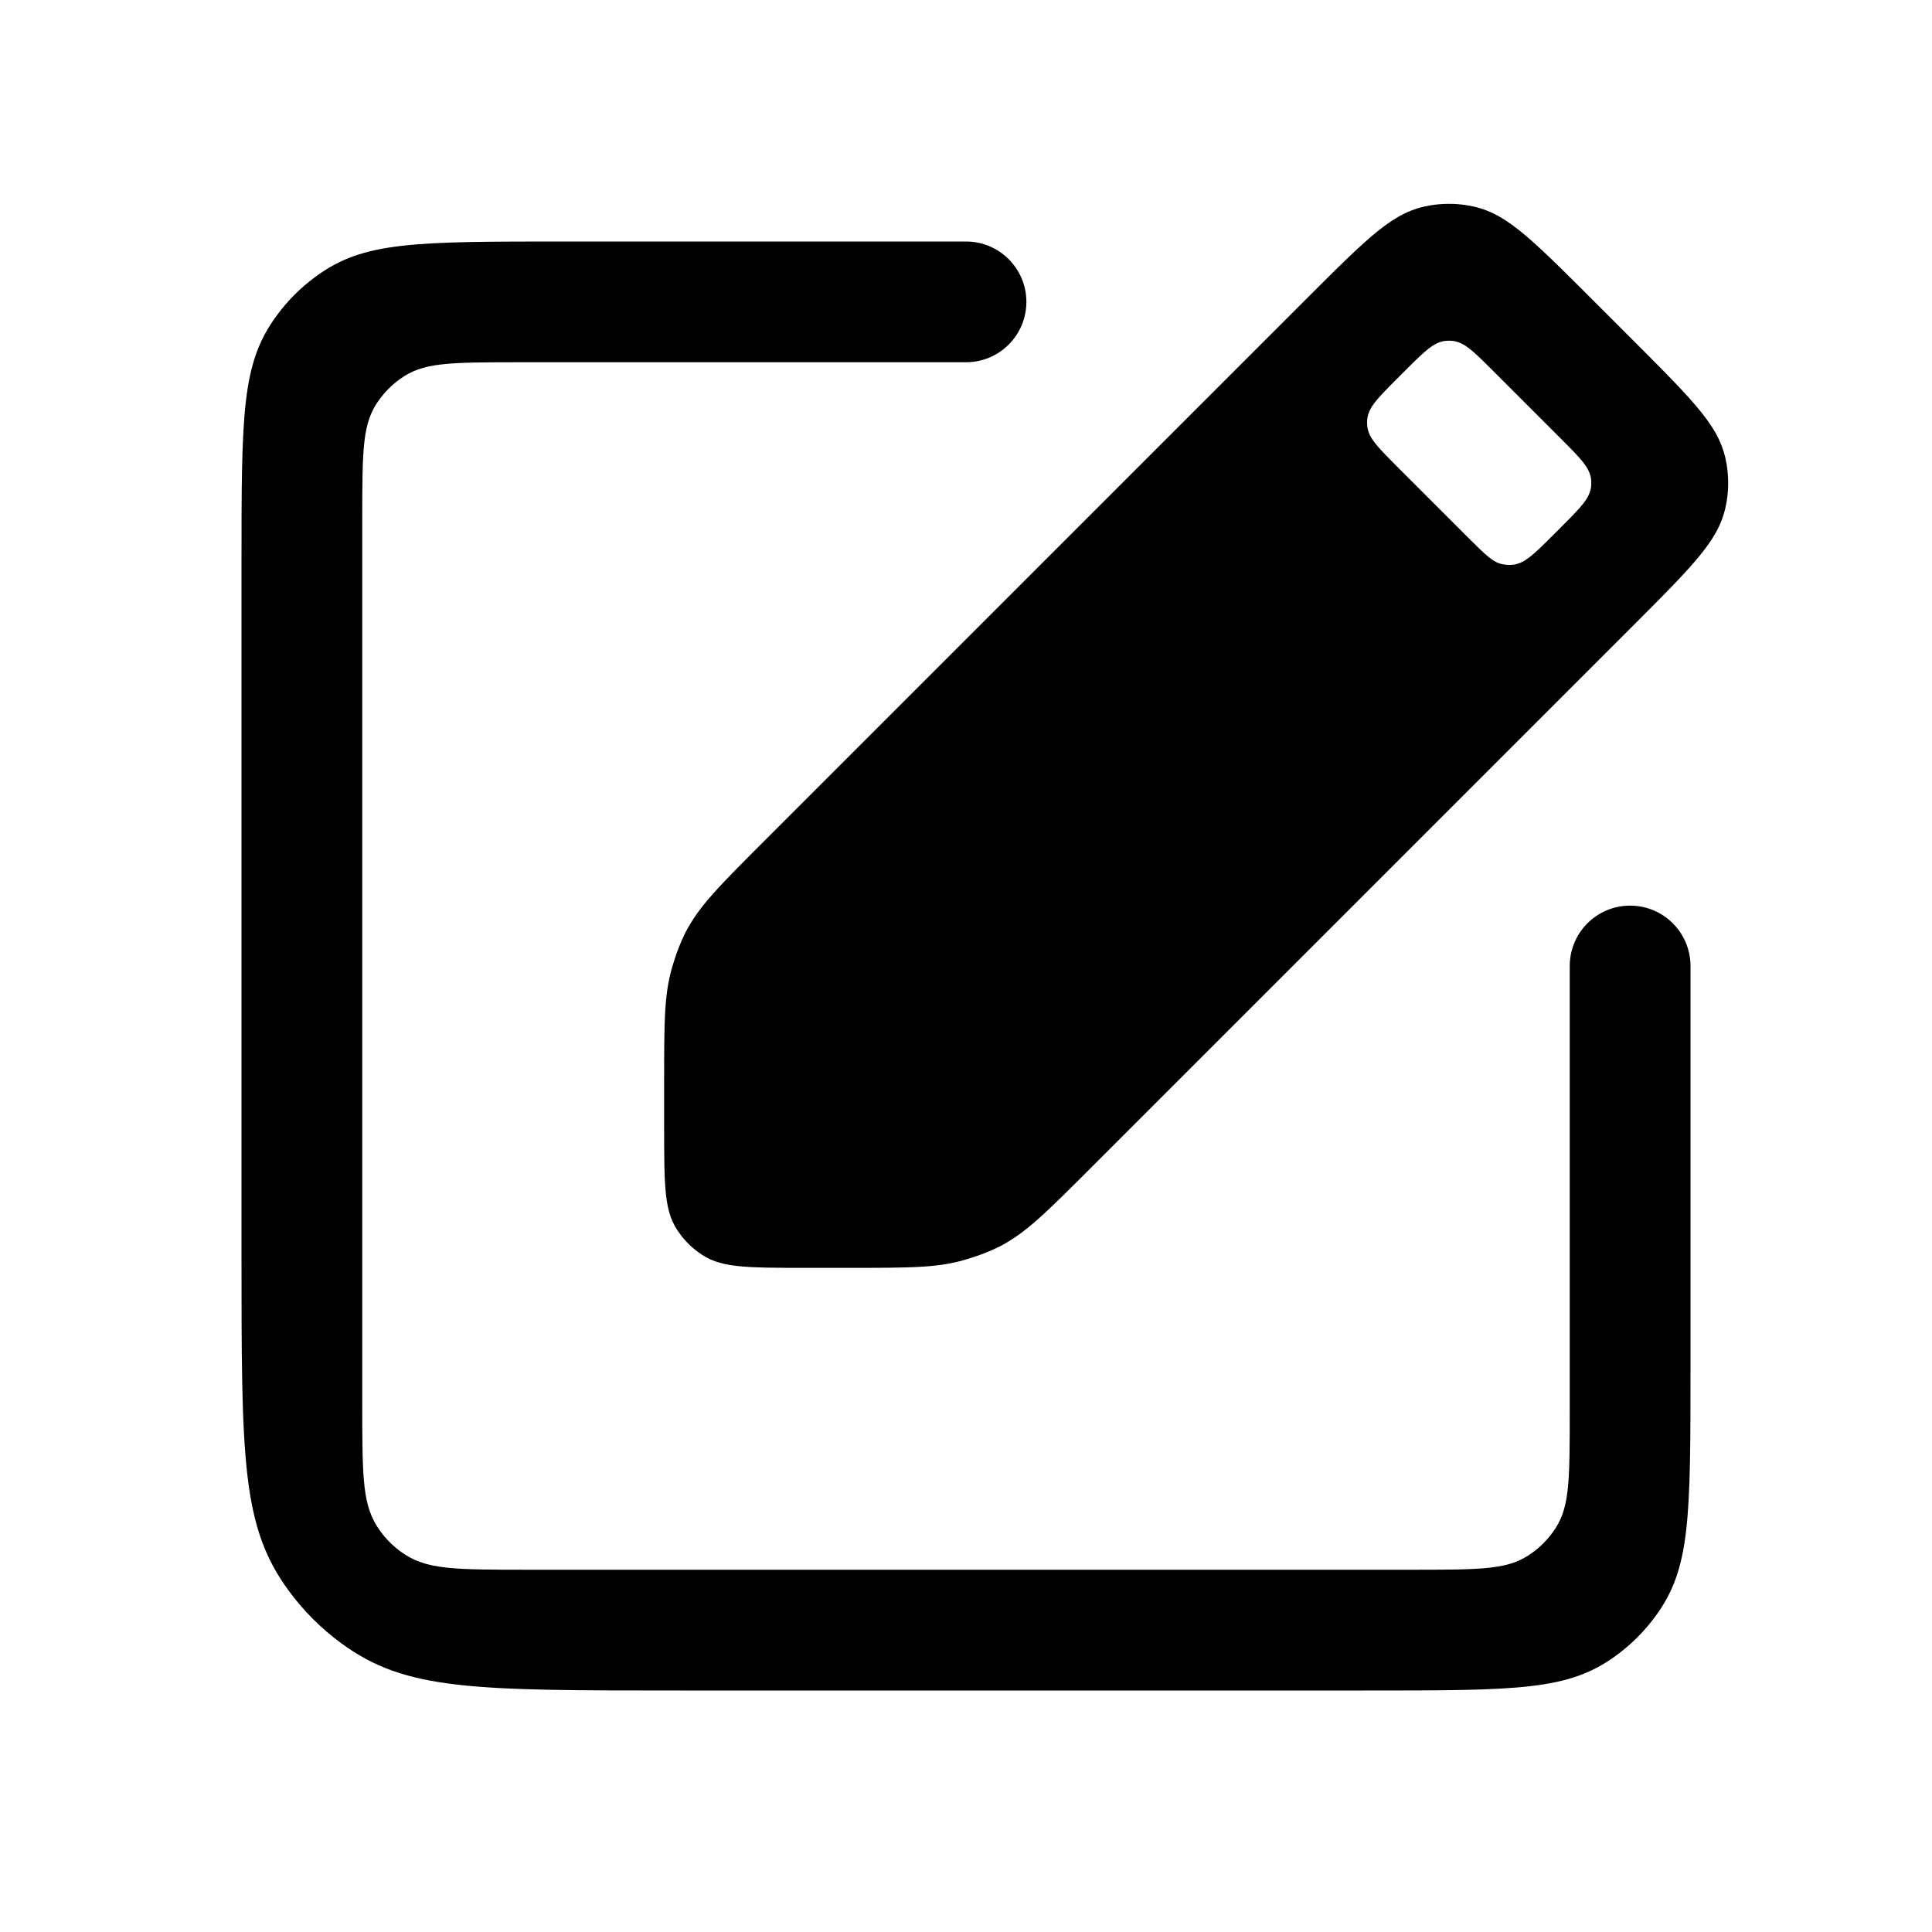
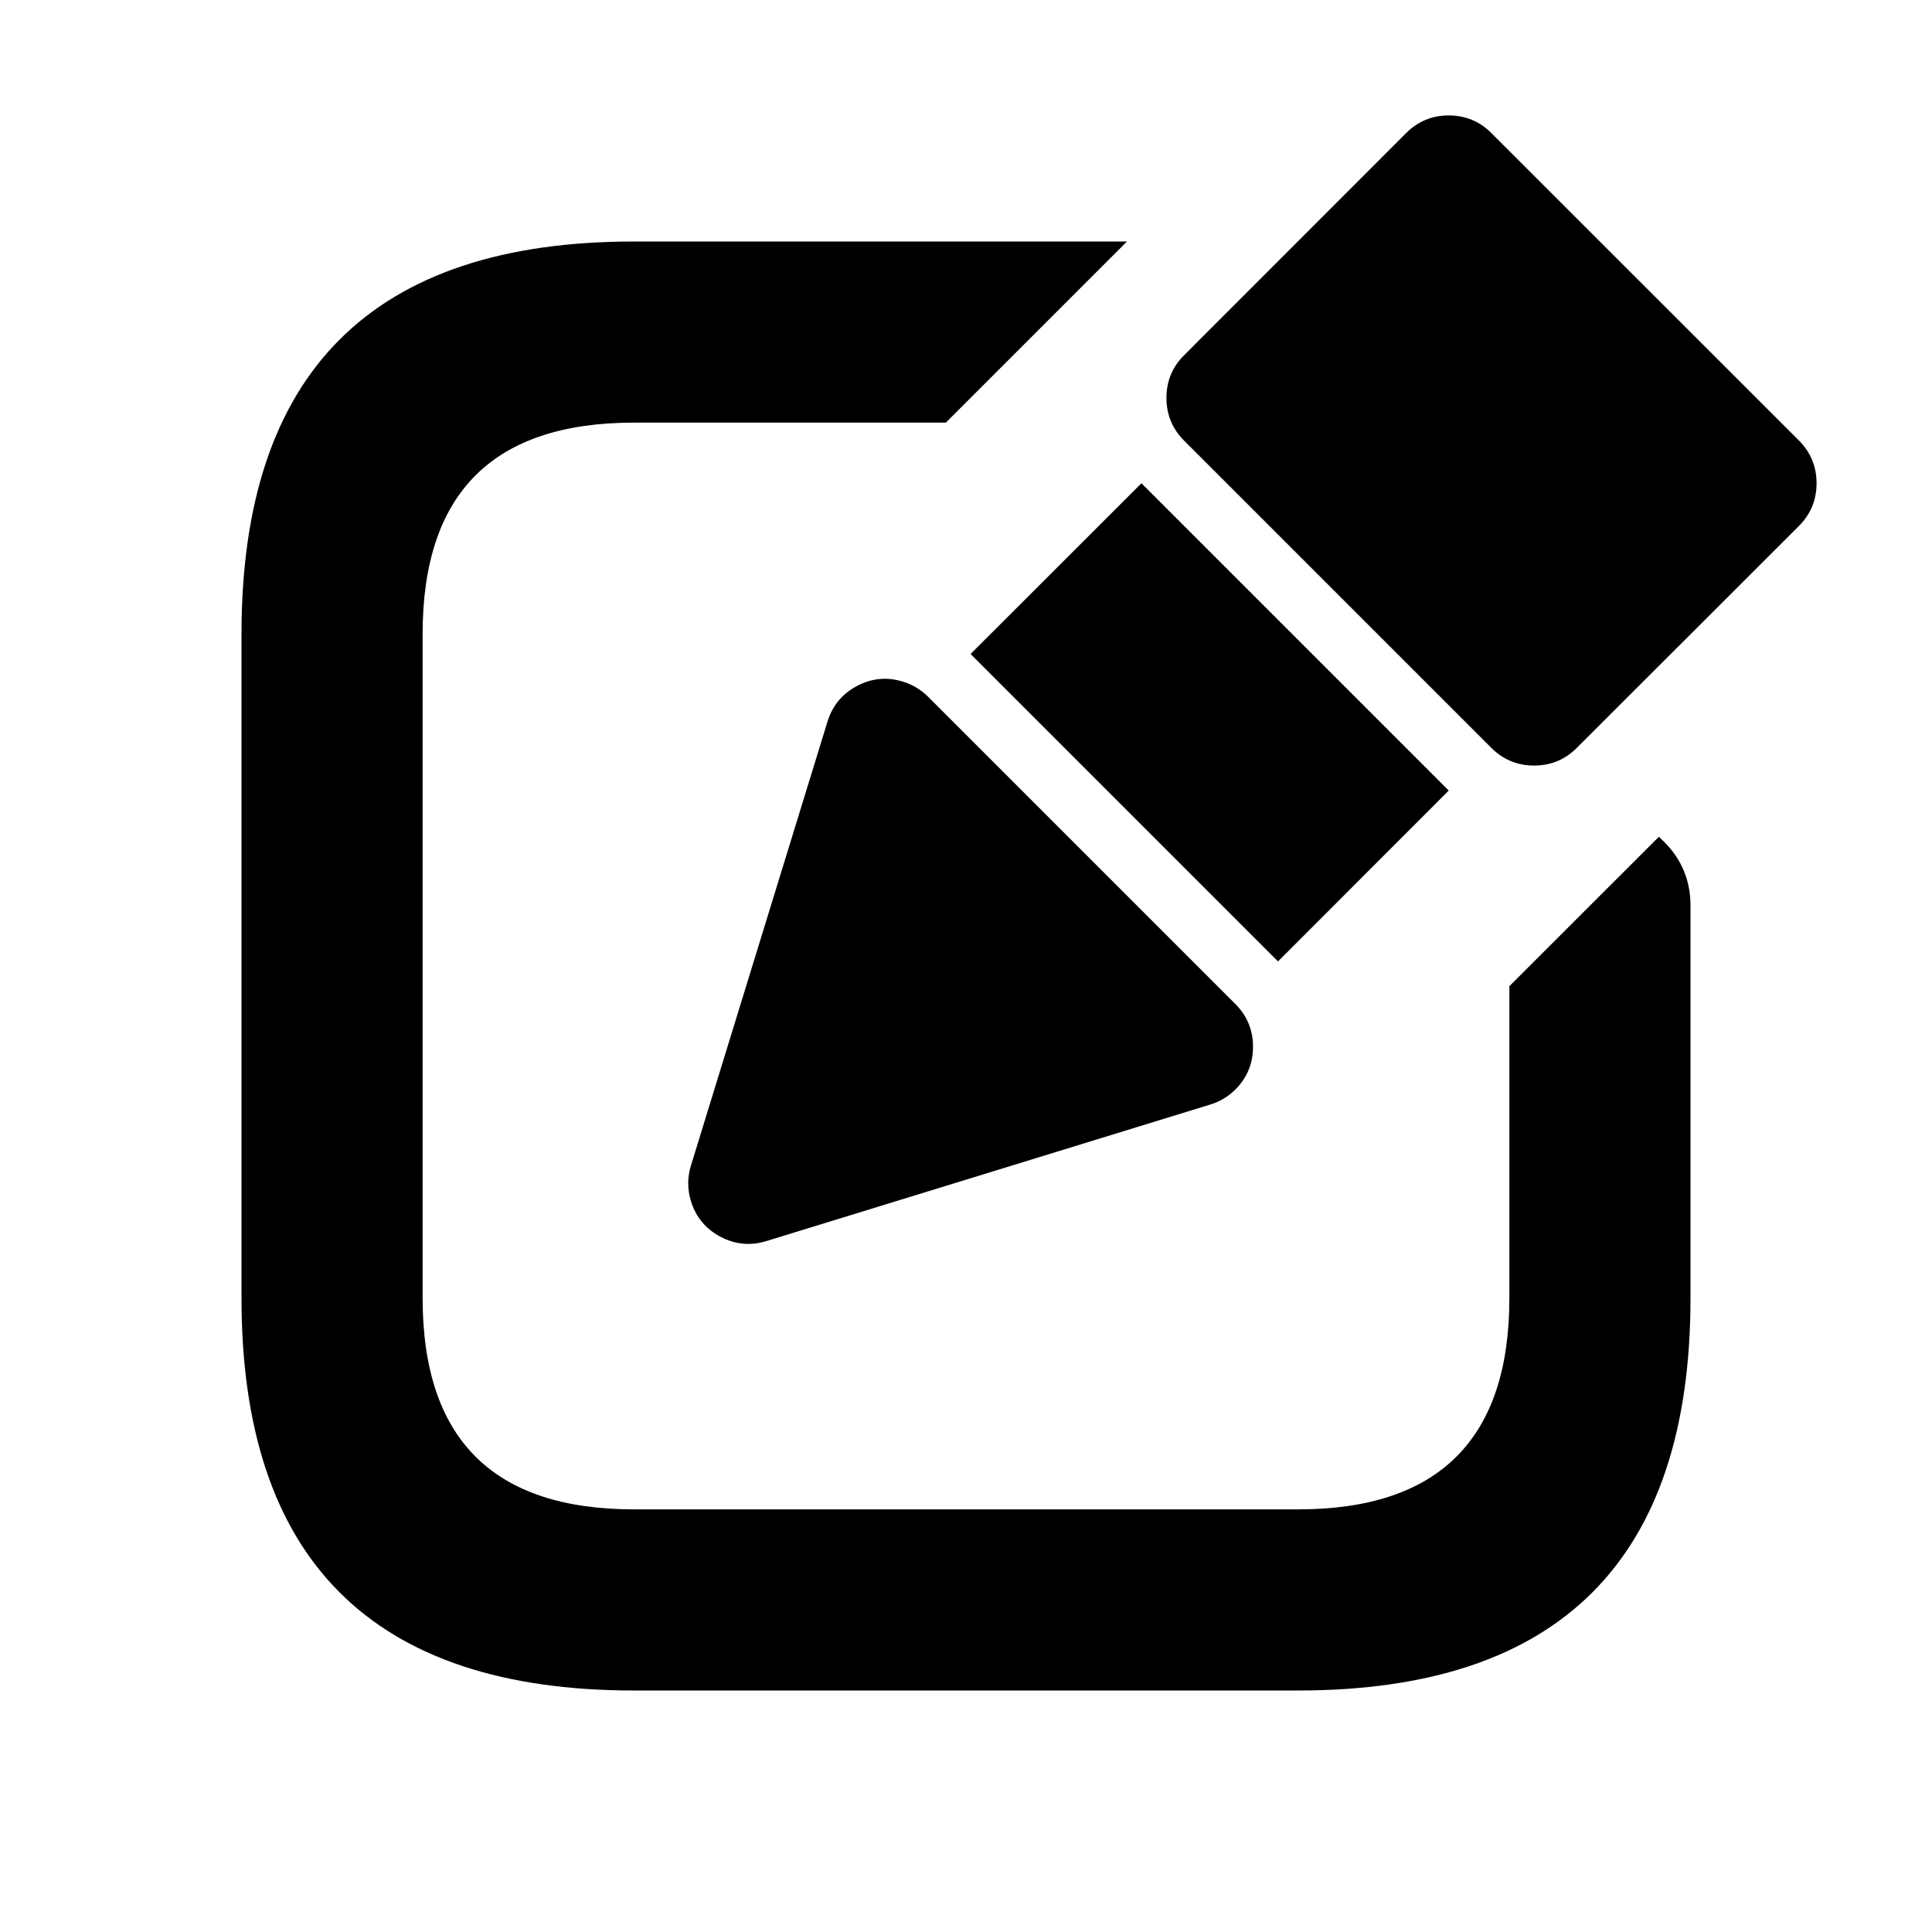
<svg xmlns="http://www.w3.org/2000/svg" height="16px" viewBox="0 0 16 16" width="16px">
-   <path transform="scale(0.0625)" d="M224,128v52.8c0,20.5,0,27-4.6,33.3a24,24,0,0,1-5.3,5.3c-6.3,4.6-12.8,4.6-33.3,4.6H90.2c-27.6,0-36.4,0-44.9-6.2a32.3,32.3,0,0,1-7.1-7.1c-6.2-8.5-6.2-17.3-6.2-44.9V75.2c0-20.5,0-27,4.6-33.3a24,24,0,0,1,5.3-5.3C48.2,32,54.7,32,75.2,32H128a8,8,0,0,1,0,16H69.4c-10.2,0-13.4,0-16.5,2.3a11.9,11.9,0,0,0-2.6,2.6C48,56,48,59.2,48,69.4v116.1c0,10.7,0,14.1,2.4,17.4a12.5,12.5,0,0,0,2.7,2.7c3.3,2.4,6.7,2.4,17.4,2.4h116.1c10.2,0,13.4,0,16.5-2.3a11.9,11.9,0,0,0,2.6-2.6c2.3-3.1,2.3-6.3,2.3-16.5V128a8,8,0,0,1,16,0ZM215.8,83.5l-70.7,70.7c-6.8,6.8-9.1,9.1-12.7,11a26.1,26.1,0,0,1-3.8,1.5c-4,1.3-7.2,1.3-16.8,1.3h-4.3c-9.3,0-12.2,0-15-2.1a10.8,10.8,0,0,1-2.4-2.4c-2.1-2.8-2.1-5.7-2.1-15v-4.3c0-9.6,0-12.8,1.3-16.8a26.1,26.1,0,0,1,1.5-3.8c1.9-3.6,4.2-5.9,11-12.7l70.7-70.7c9.3-9.3,12.2-12.2,17.1-13a15.3,15.3,0,0,1,4.8,0c4.9.8,7.8,3.7,17.1,13l4.3,4.3c9.3,9.3,12.2,12.2,13,17.1a15.3,15.3,0,0,1,0,4.8c-.8,4.9-3.7,7.8-13,17.1ZM207,58.3l-9.3-9.3c-2.7-2.7-3.6-3.5-5-3.8a4.5,4.5,0,0,0-1.4,0c-1.4.3-2.3,1.1-5,3.8l-1.3,1.3c-2.7,2.7-3.5,3.6-3.8,5a4.5,4.5,0,0,0,0,1.4c.3,1.4,1.1,2.3,3.8,5l9.3,9.3c2.7,2.7,3.6,3.6,5,3.8a4.5,4.5,0,0,0,1.4,0c1.4-.3,2.3-1.1,5-3.8l1.3-1.3c2.7-2.7,3.5-3.6,3.8-5a4.5,4.5,0,0,0,0-1.4c-.3-1.4-1.1-2.3-3.8-5Z" />
+   <path d="M12.5 8.167L13.738 6.93Q13.759 6.949 13.78 6.97Q14 7.189 14 7.5L14 10.75Q14 14 10.75 14L5.25 14Q2 14 2 10.75L2 5.25Q2 2 5.25 2L9.333 2L7.833 3.5L5.25 3.5Q3.5 3.5 3.5 5.25L3.5 10.75Q3.5 12.5 5.25 12.5L10.75 12.5Q12.5 12.5 12.5 10.75ZM9.806 2.942L11.644 1.103Q11.791 0.956 11.998 0.956Q12.205 0.956 12.351 1.102L14.898 3.648Q15.044 3.795 15.044 4.002Q15.044 4.209 14.898 4.356L13.058 6.194Q12.912 6.34 12.705 6.34Q12.498 6.34 12.351 6.194L9.806 3.649Q9.66 3.502 9.66 3.295Q9.66 3.088 9.806 2.942ZM5.722 9.653L6.853 5.976Q6.914 5.778 7.097 5.681Q7.28 5.584 7.478 5.645Q7.597 5.682 7.685 5.769L10.231 8.315Q10.377 8.462 10.377 8.669Q10.377 8.876 10.231 9.023Q10.143 9.11 10.024 9.147L6.347 10.278Q6.149 10.339 5.966 10.242Q5.783 10.145 5.722 9.947Q5.677 9.8 5.722 9.653ZM8.038 5.416L9.453 4.002L11.998 6.547L10.584 7.962Z" />
</svg>
